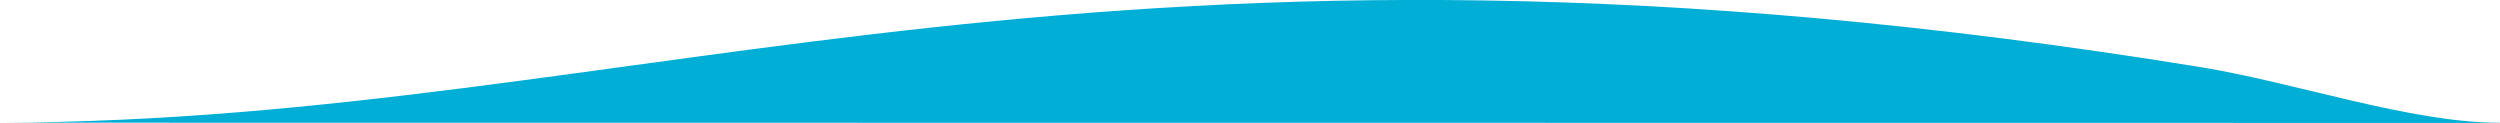
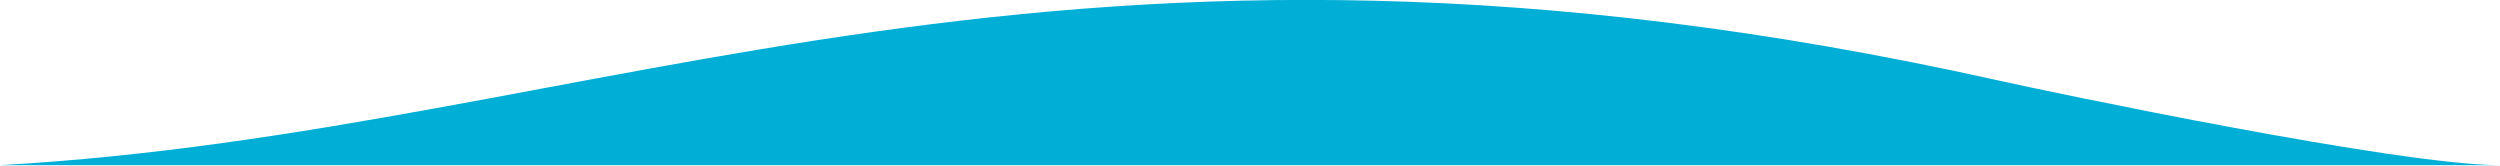
- <svg xmlns="http://www.w3.org/2000/svg" width="1025" height="50.3" viewBox="0 0 1025 50.3">
-   <path d="M0 50.3h.3c264.8-.8 452.9-95.7 901.8-22.8 38.9 6.3 86.4 22.9 122.6 22.8.1 0 .2 0 .2.1" fill="#00aed6" />
+ <svg xmlns="http://www.w3.org/2000/svg" version="1.1" id="Слой_1" x="0px" y="0px" width="1024.7px" height="67.7px" viewBox="0 0 1024.7 67.7" style="enable-background:new 0 0 1024.7 67.7;" xml:space="preserve">
+   <style type="text/css">
+ 	.st0{fill:#00AED6;}
+ </style>
+   <path class="st0" d="M0,67.7C248,53.8,434.6-52.6,818.7,32.9c23.3,5.2,164.7,34.8,206,34.8" />
</svg>
